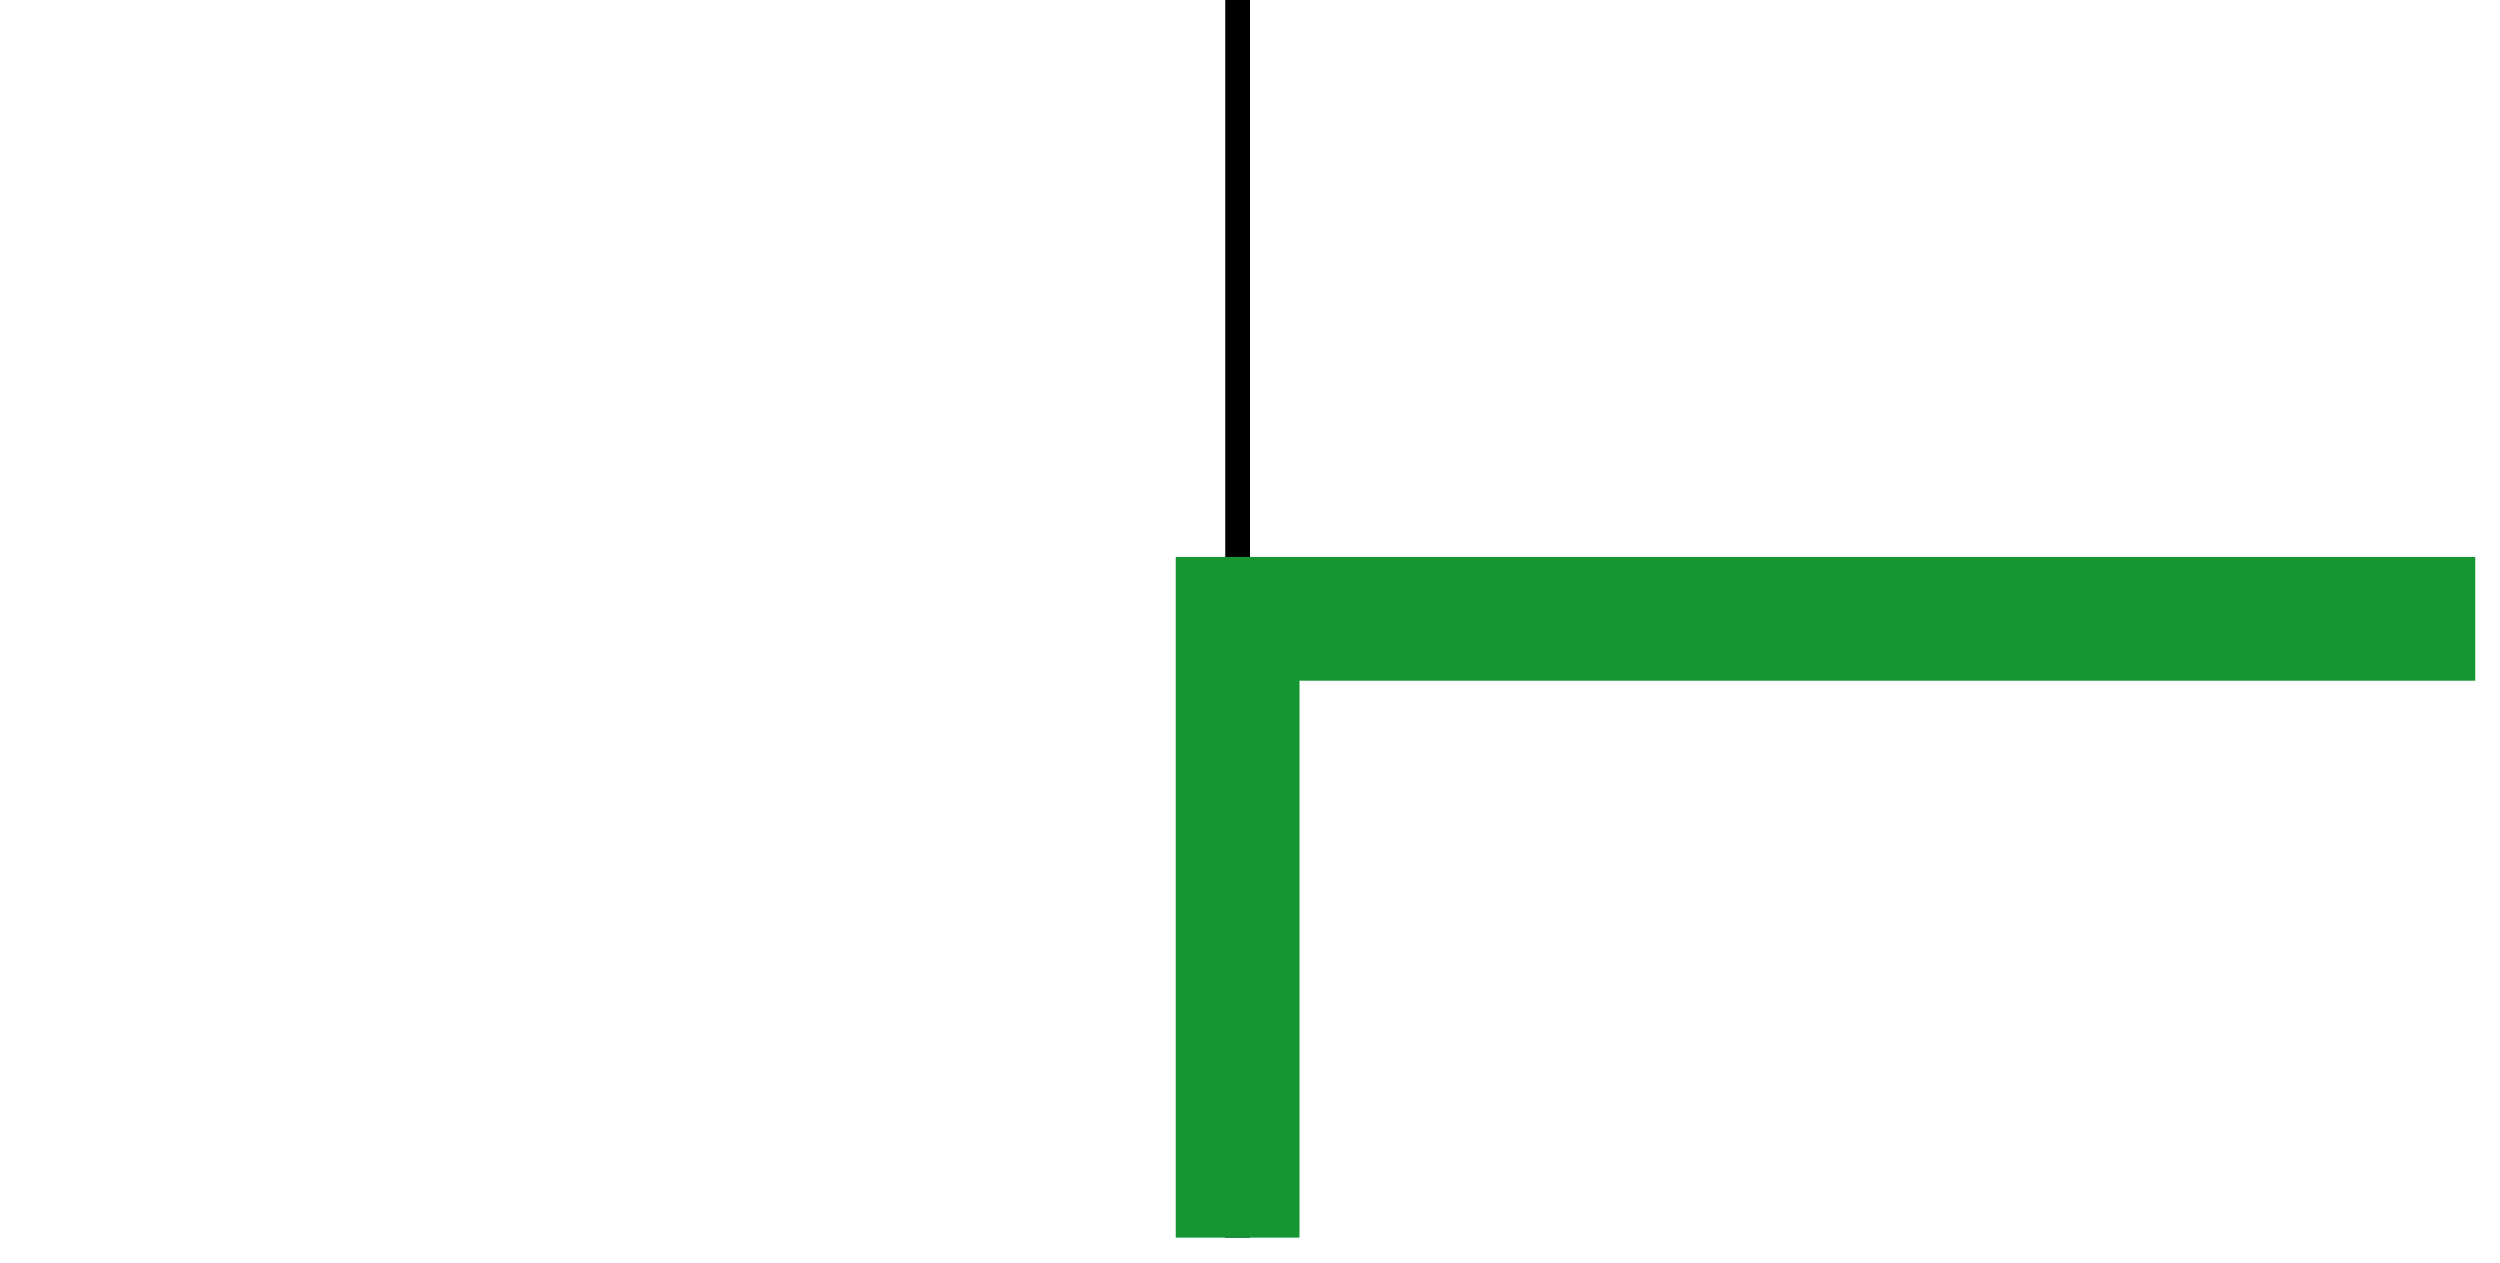
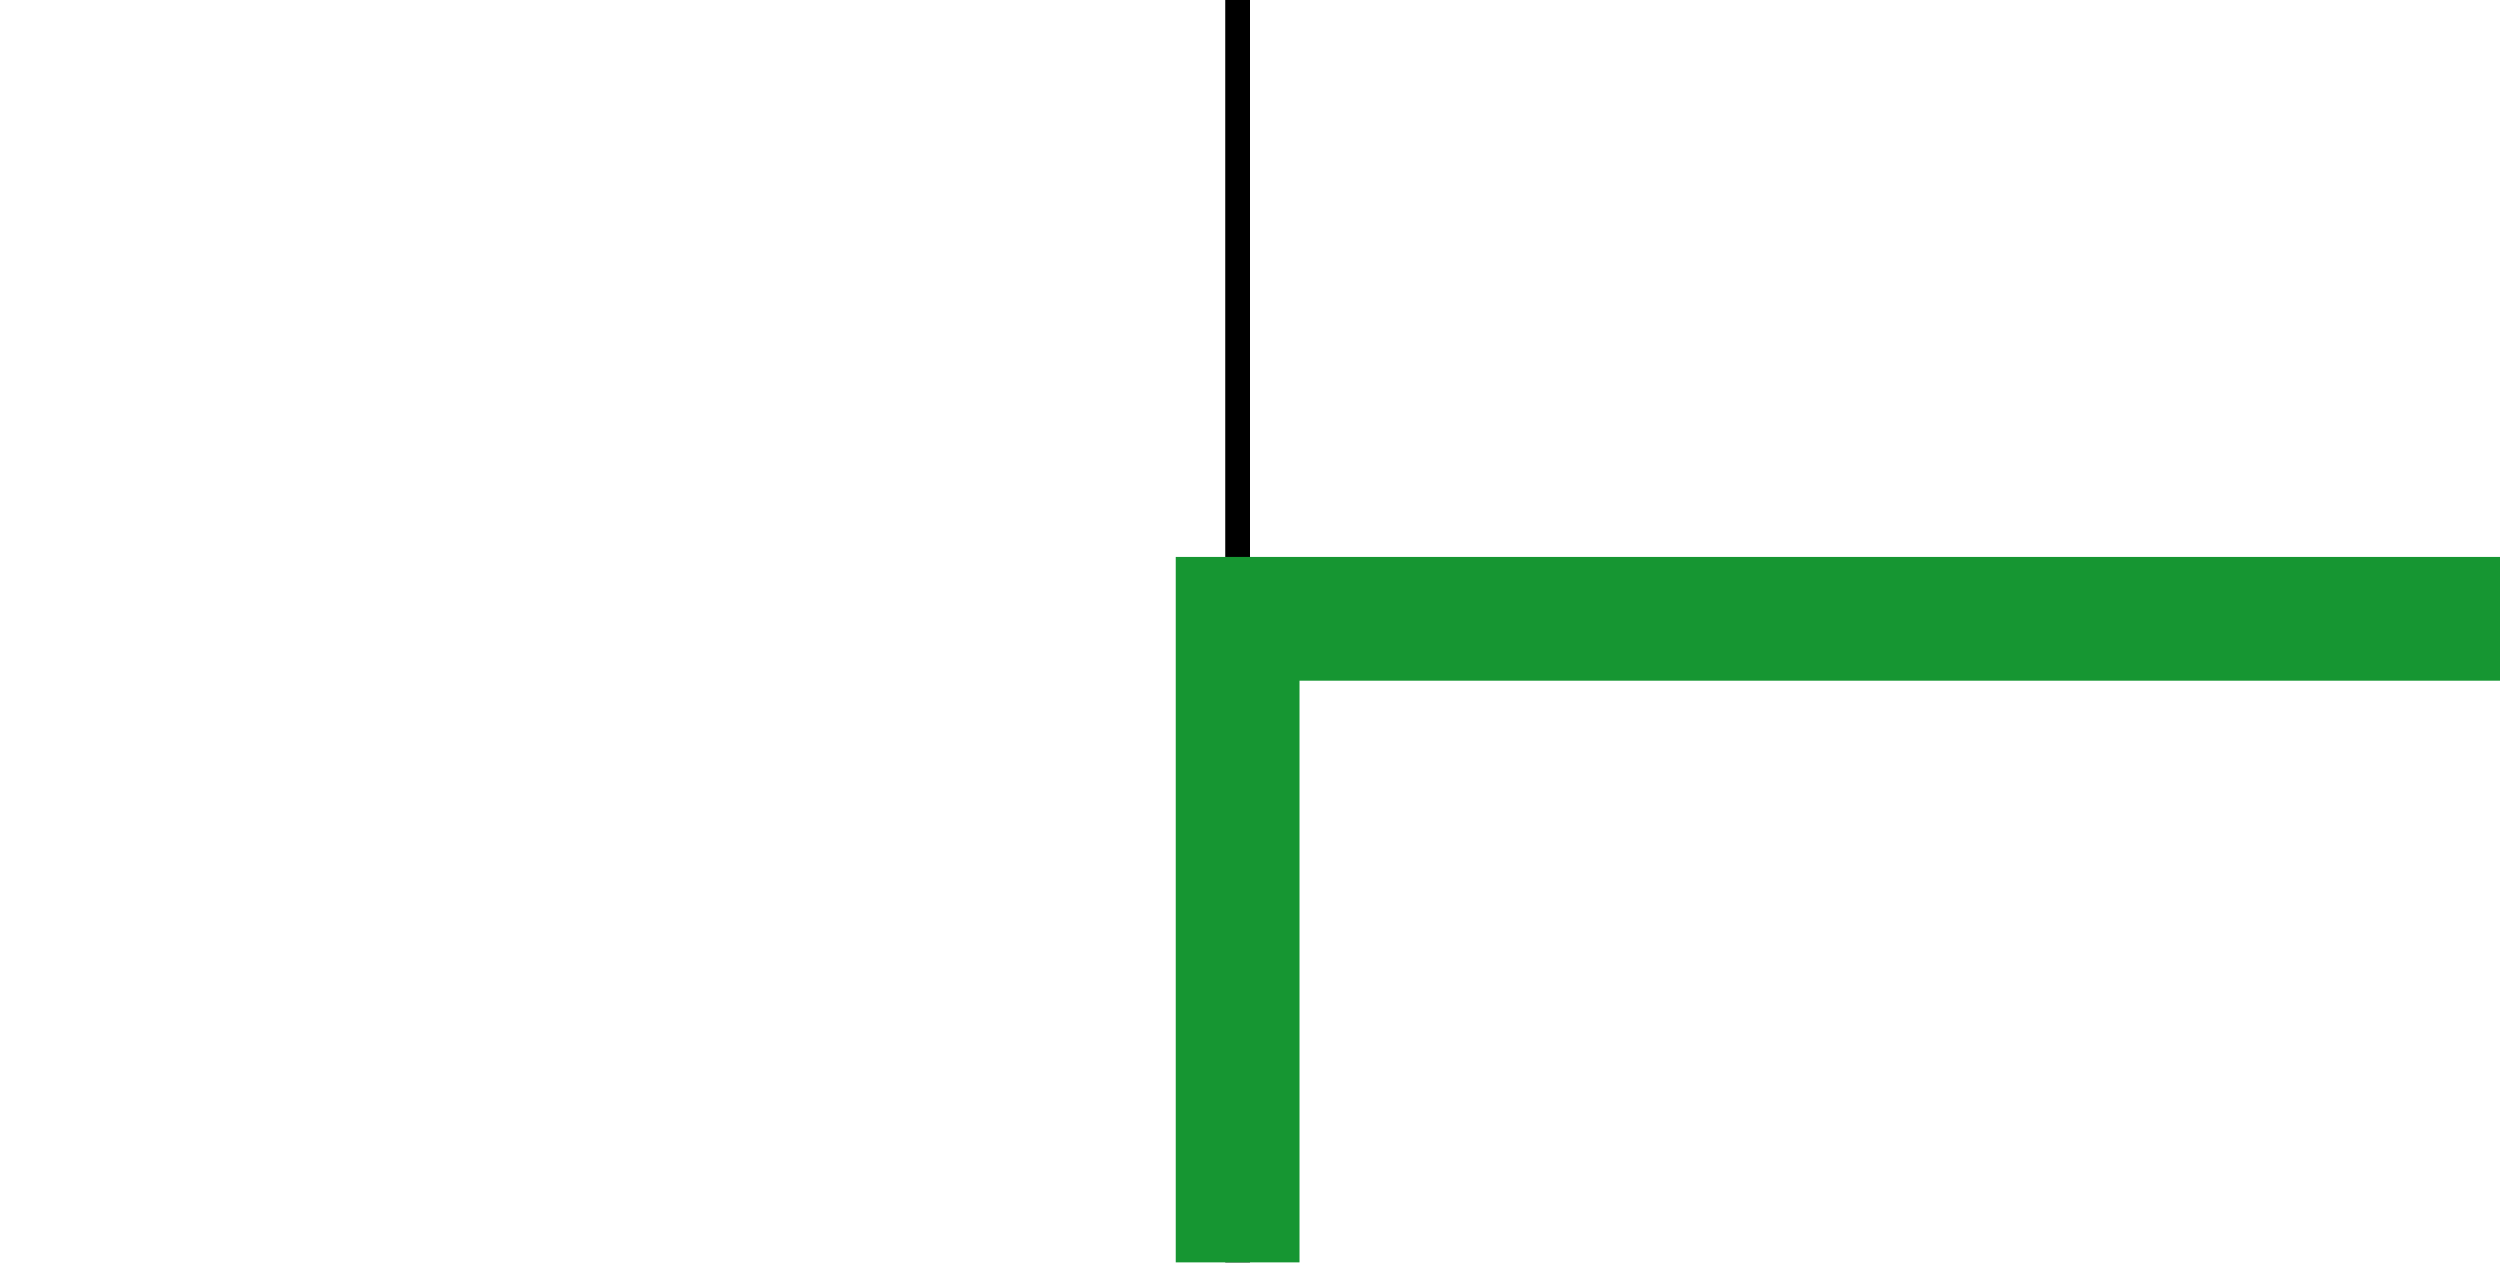
<svg xmlns="http://www.w3.org/2000/svg" width="101" height="51">
  <g fill="transparent" stroke="#000000" stroke-width="1">
-     <path d="M 50 0 L 50 50" />
+     <path d="M 50 0 L 50 51" />
  </g>
  <g fill="transparent" stroke="#169632" stroke-width="5">
-     <path d="M 100 25 L 50 25 50 50" />
+     <path d="M 101 25 L 50 25 50 51" />
  </g>
</svg>
